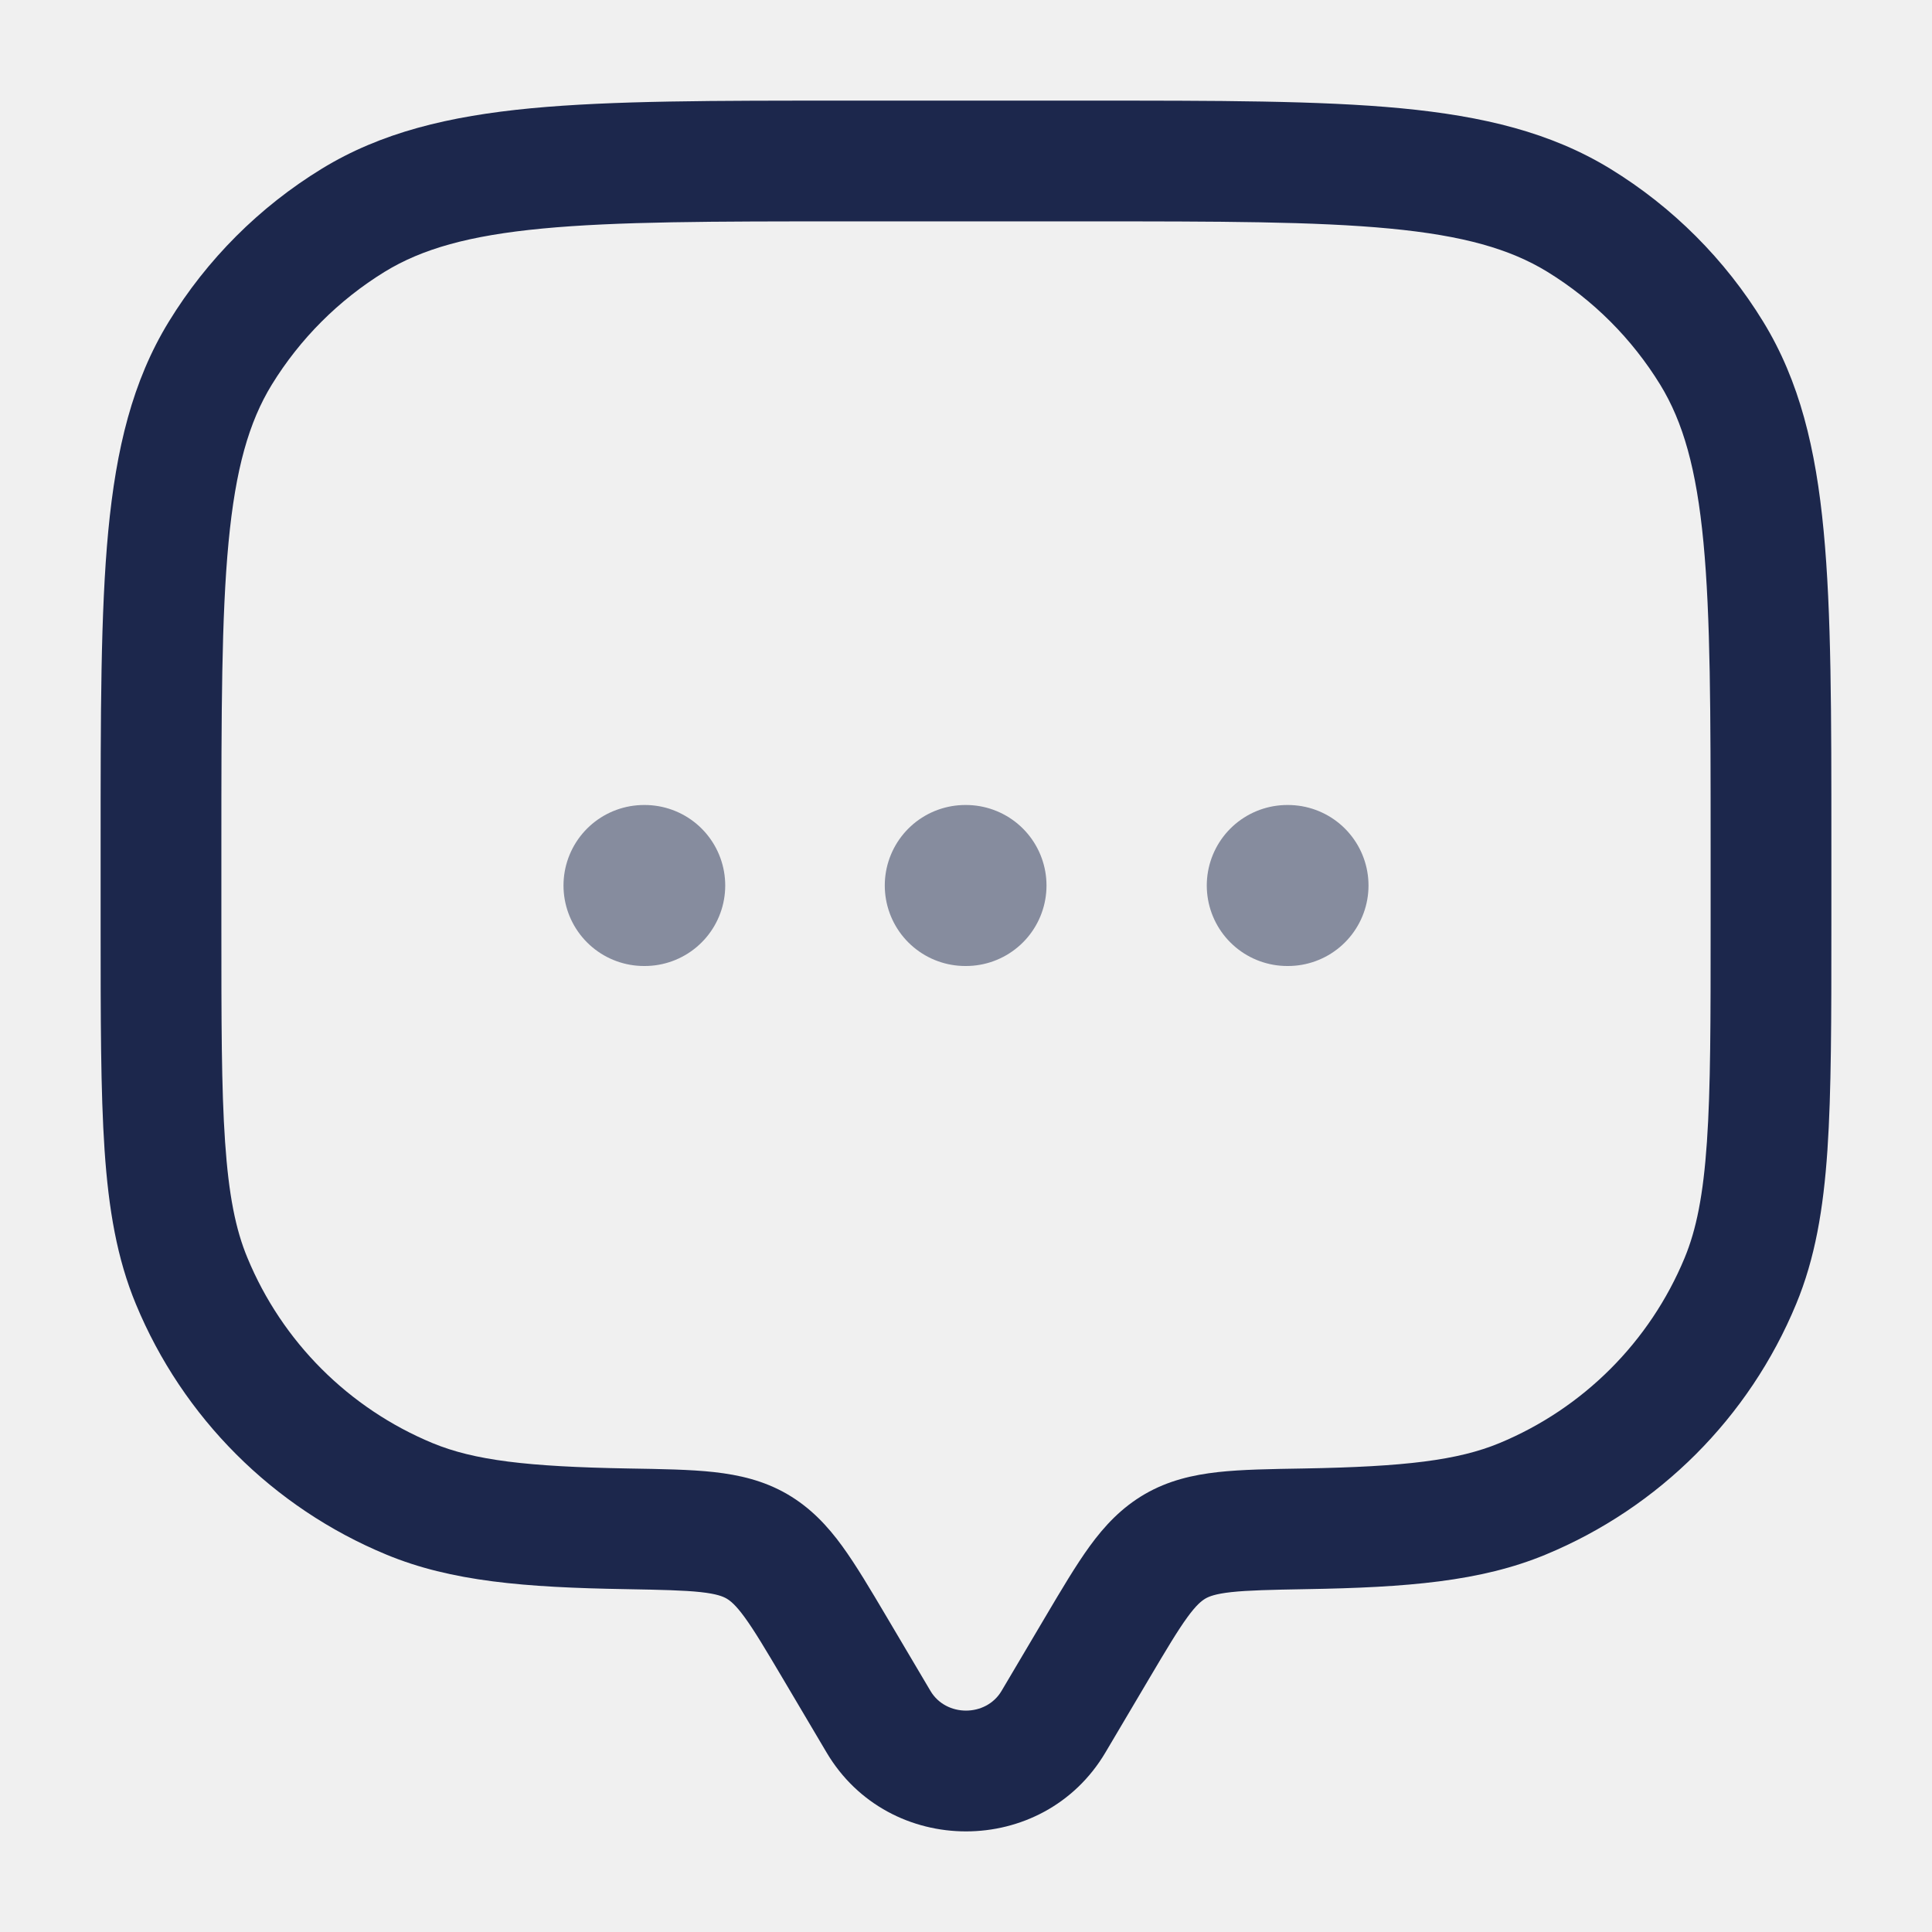
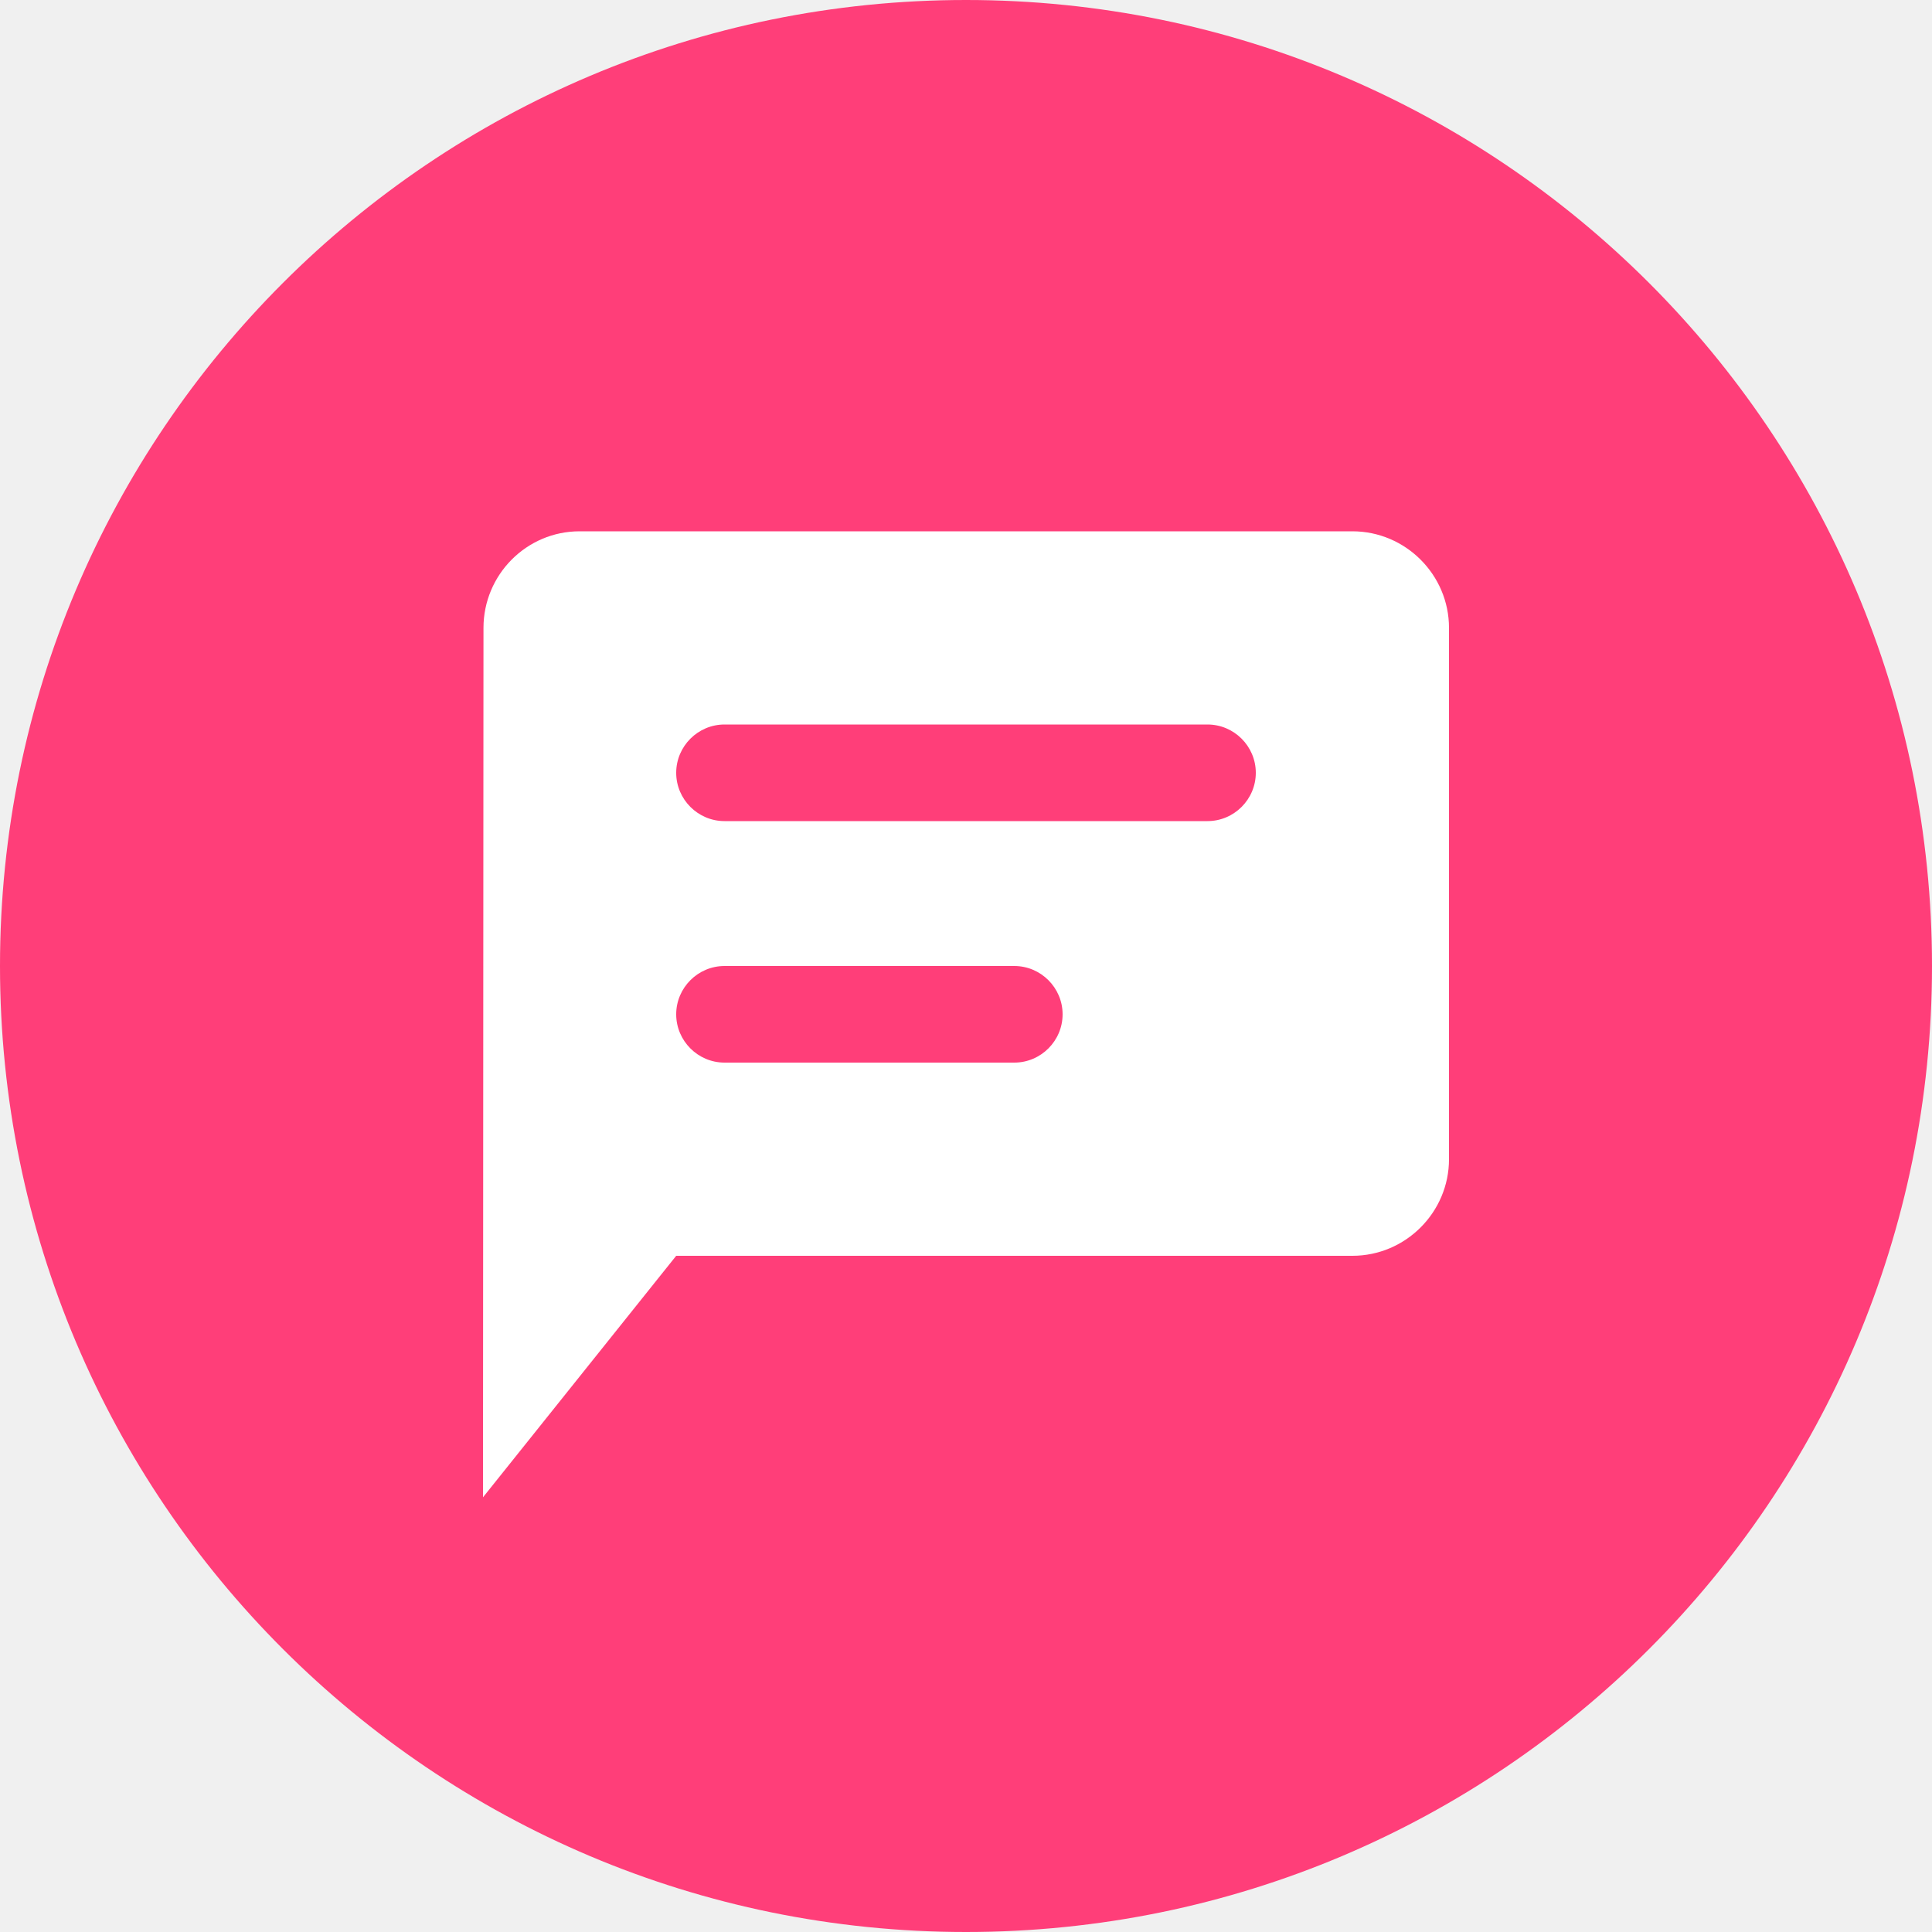
- <svg xmlns="http://www.w3.org/2000/svg" width="800px" height="800px" viewBox="0 0 24 24" fill="#fff">
-   <path d="M13.087 21.388L13.732 21.77L13.087 21.388ZM13.629 20.472L12.983 20.09L13.629 20.472ZM10.371 20.472L9.726 20.854H9.726L10.371 20.472ZM10.913 21.388L11.559 21.006L10.913 21.388ZM2.381 15.913L3.074 15.626V15.626L2.381 15.913ZM7.79 18.991L7.777 19.741L7.79 18.991ZM5.087 18.619L4.8 19.312H4.8L5.087 18.619ZM21.619 15.913L22.312 16.2V16.2L21.619 15.913ZM16.21 18.991L16.198 18.242L16.21 18.991ZM18.913 18.619L19.2 19.312H19.2L18.913 18.619ZM19.613 2.737L19.221 3.376L19.613 2.737ZM21.263 4.388L21.903 3.996V3.996L21.263 4.388ZM4.388 2.737L3.996 2.097V2.097L4.388 2.737ZM2.737 4.388L2.097 3.996H2.097L2.737 4.388ZM9.403 19.21L9.78 18.561L9.78 18.561L9.403 19.21ZM13.732 21.77L14.274 20.854L12.983 20.09L12.441 21.006L13.732 21.77ZM9.726 20.854L10.268 21.77L11.559 21.006L11.017 20.09L9.726 20.854ZM12.441 21.006C12.248 21.331 11.752 21.331 11.559 21.006L10.268 21.77C11.041 23.077 12.959 23.077 13.732 21.77L12.441 21.006ZM10.5 2.75H13.5V1.25H10.5V2.75ZM21.25 10.5V11.5H22.75V10.5H21.25ZM2.75 11.5V10.5H1.25V11.5H2.75ZM1.25 11.5C1.25 12.655 1.25 13.558 1.299 14.287C1.349 15.022 1.453 15.634 1.688 16.2L3.074 15.626C2.927 15.274 2.841 14.844 2.796 14.185C2.75 13.519 2.75 12.675 2.75 11.5H1.25ZM7.803 18.242C6.547 18.22 5.889 18.14 5.374 17.927L4.8 19.312C5.605 19.646 6.521 19.72 7.777 19.741L7.803 18.242ZM1.688 16.2C2.271 17.609 3.391 18.729 4.8 19.312L5.374 17.927C4.332 17.495 3.505 16.668 3.074 15.626L1.688 16.2ZM21.25 11.5C21.25 12.675 21.25 13.519 21.204 14.185C21.159 14.844 21.073 15.274 20.927 15.626L22.312 16.2C22.547 15.634 22.651 15.022 22.701 14.287C22.75 13.558 22.75 12.655 22.75 11.5H21.25ZM16.223 19.741C17.479 19.72 18.395 19.646 19.2 19.312L18.626 17.927C18.111 18.14 17.453 18.22 16.198 18.242L16.223 19.741ZM20.927 15.626C20.495 16.668 19.668 17.495 18.626 17.927L19.2 19.312C20.609 18.729 21.729 17.609 22.312 16.2L20.927 15.626ZM13.5 2.75C15.151 2.75 16.337 2.751 17.262 2.839C18.176 2.926 18.757 3.092 19.221 3.376L20.004 2.097C19.265 1.645 18.427 1.443 17.404 1.345C16.392 1.249 15.122 1.25 13.5 1.25V2.75ZM22.75 10.5C22.75 8.878 22.751 7.609 22.654 6.596C22.557 5.573 22.355 4.734 21.903 3.996L20.624 4.779C20.908 5.243 21.074 5.824 21.161 6.738C21.249 7.663 21.25 8.849 21.25 10.5H22.75ZM19.221 3.376C19.793 3.727 20.273 4.208 20.624 4.779L21.903 3.996C21.429 3.222 20.778 2.571 20.004 2.097L19.221 3.376ZM10.5 1.25C8.878 1.25 7.609 1.249 6.596 1.345C5.573 1.443 4.734 1.645 3.996 2.097L4.779 3.376C5.243 3.092 5.824 2.926 6.738 2.839C7.663 2.751 8.849 2.75 10.5 2.75V1.25ZM2.75 10.5C2.75 8.849 2.751 7.663 2.839 6.738C2.926 5.824 3.092 5.243 3.376 4.779L2.097 3.996C1.645 4.734 1.443 5.573 1.345 6.596C1.249 7.609 1.25 8.878 1.25 10.5H2.75ZM3.996 2.097C3.222 2.571 2.571 3.222 2.097 3.996L3.376 4.779C3.727 4.208 4.208 3.727 4.779 3.376L3.996 2.097ZM11.017 20.09C10.814 19.747 10.635 19.444 10.462 19.206C10.28 18.956 10.07 18.73 9.78 18.561L9.026 19.858C9.073 19.886 9.138 19.936 9.25 20.09C9.371 20.256 9.508 20.486 9.726 20.854L11.017 20.09ZM7.777 19.741C8.216 19.749 8.494 19.755 8.706 19.778C8.904 19.8 8.981 19.832 9.026 19.858L9.78 18.561C9.487 18.391 9.182 18.322 8.871 18.287C8.573 18.254 8.214 18.249 7.803 18.242L7.777 19.741ZM14.274 20.854C14.492 20.486 14.629 20.256 14.75 20.09C14.862 19.936 14.927 19.886 14.974 19.858L14.22 18.561C13.93 18.73 13.72 18.956 13.538 19.206C13.365 19.444 13.186 19.747 12.983 20.09L14.274 20.854ZM16.198 18.242C15.786 18.249 15.427 18.254 15.129 18.287C14.818 18.322 14.513 18.391 14.22 18.561L14.974 19.858C15.019 19.832 15.096 19.8 15.294 19.778C15.506 19.755 15.784 19.749 16.223 19.741L16.198 18.242Z" fill="#1C274C" />
-   <path opacity="0.5" d="M8 11H8.009M11.991 11H12M15.991 11H16" stroke="#1C274C" stroke-width="2" stroke-linecap="round" stroke-linejoin="round" />
+ <svg xmlns="http://www.w3.org/2000/svg" width="40" height="40" viewBox="0 0 40 40" fill="none">
+   <rect width="40" height="40" rx="20" fill="#FF3E79" />
+   <path fill-rule="evenodd" clip-rule="evenodd" d="M28 11H12C10.9 11 10.01 11.9 10.01 13L10 31L14 26H28C29.1 26 30 25.1 30 24V13C30 11.9 29.1 11 28 11ZM21 22H15C14.45 22 14 21.55 14 21C14 20.45 14.45 20 15 20H21C21.55 20 22 20.45 22 21C22 21.55 21.55 22 21 22ZM25 17H15C14.45 17 14 16.55 14 16C14 15.45 14.45 15 15 15H25C25.55 15 26 15.45 26 16C26 16.55 25.55 17 25 17Z" fill="white" />
+   <mask id="mask0_0_1880" style="mask-type:luminance" maskUnits="userSpaceOnUse" x="10" y="11" width="20" height="20">
+     <path fill-rule="evenodd" clip-rule="evenodd" d="M28 11H12C10.9 11 10.01 11.9 10.01 13L10 31L14 26H28C29.1 26 30 25.1 30 24V13C30 11.9 29.1 11 28 11ZM21 22H15C14.45 22 14 21.55 14 21C14 20.45 14.45 20 15 20H21C21.55 20 22 20.45 22 21C22 21.55 21.55 22 21 22ZM25 17H15C14.45 17 14 16.55 14 16C14 15.45 14.45 15 15 15H25C25.55 15 26 15.45 26 16C26 16.55 25.55 17 25 17Z" fill="white" />
+   </mask>
+   <g mask="url(#mask0_0_1880)">
+ </g>
</svg>
